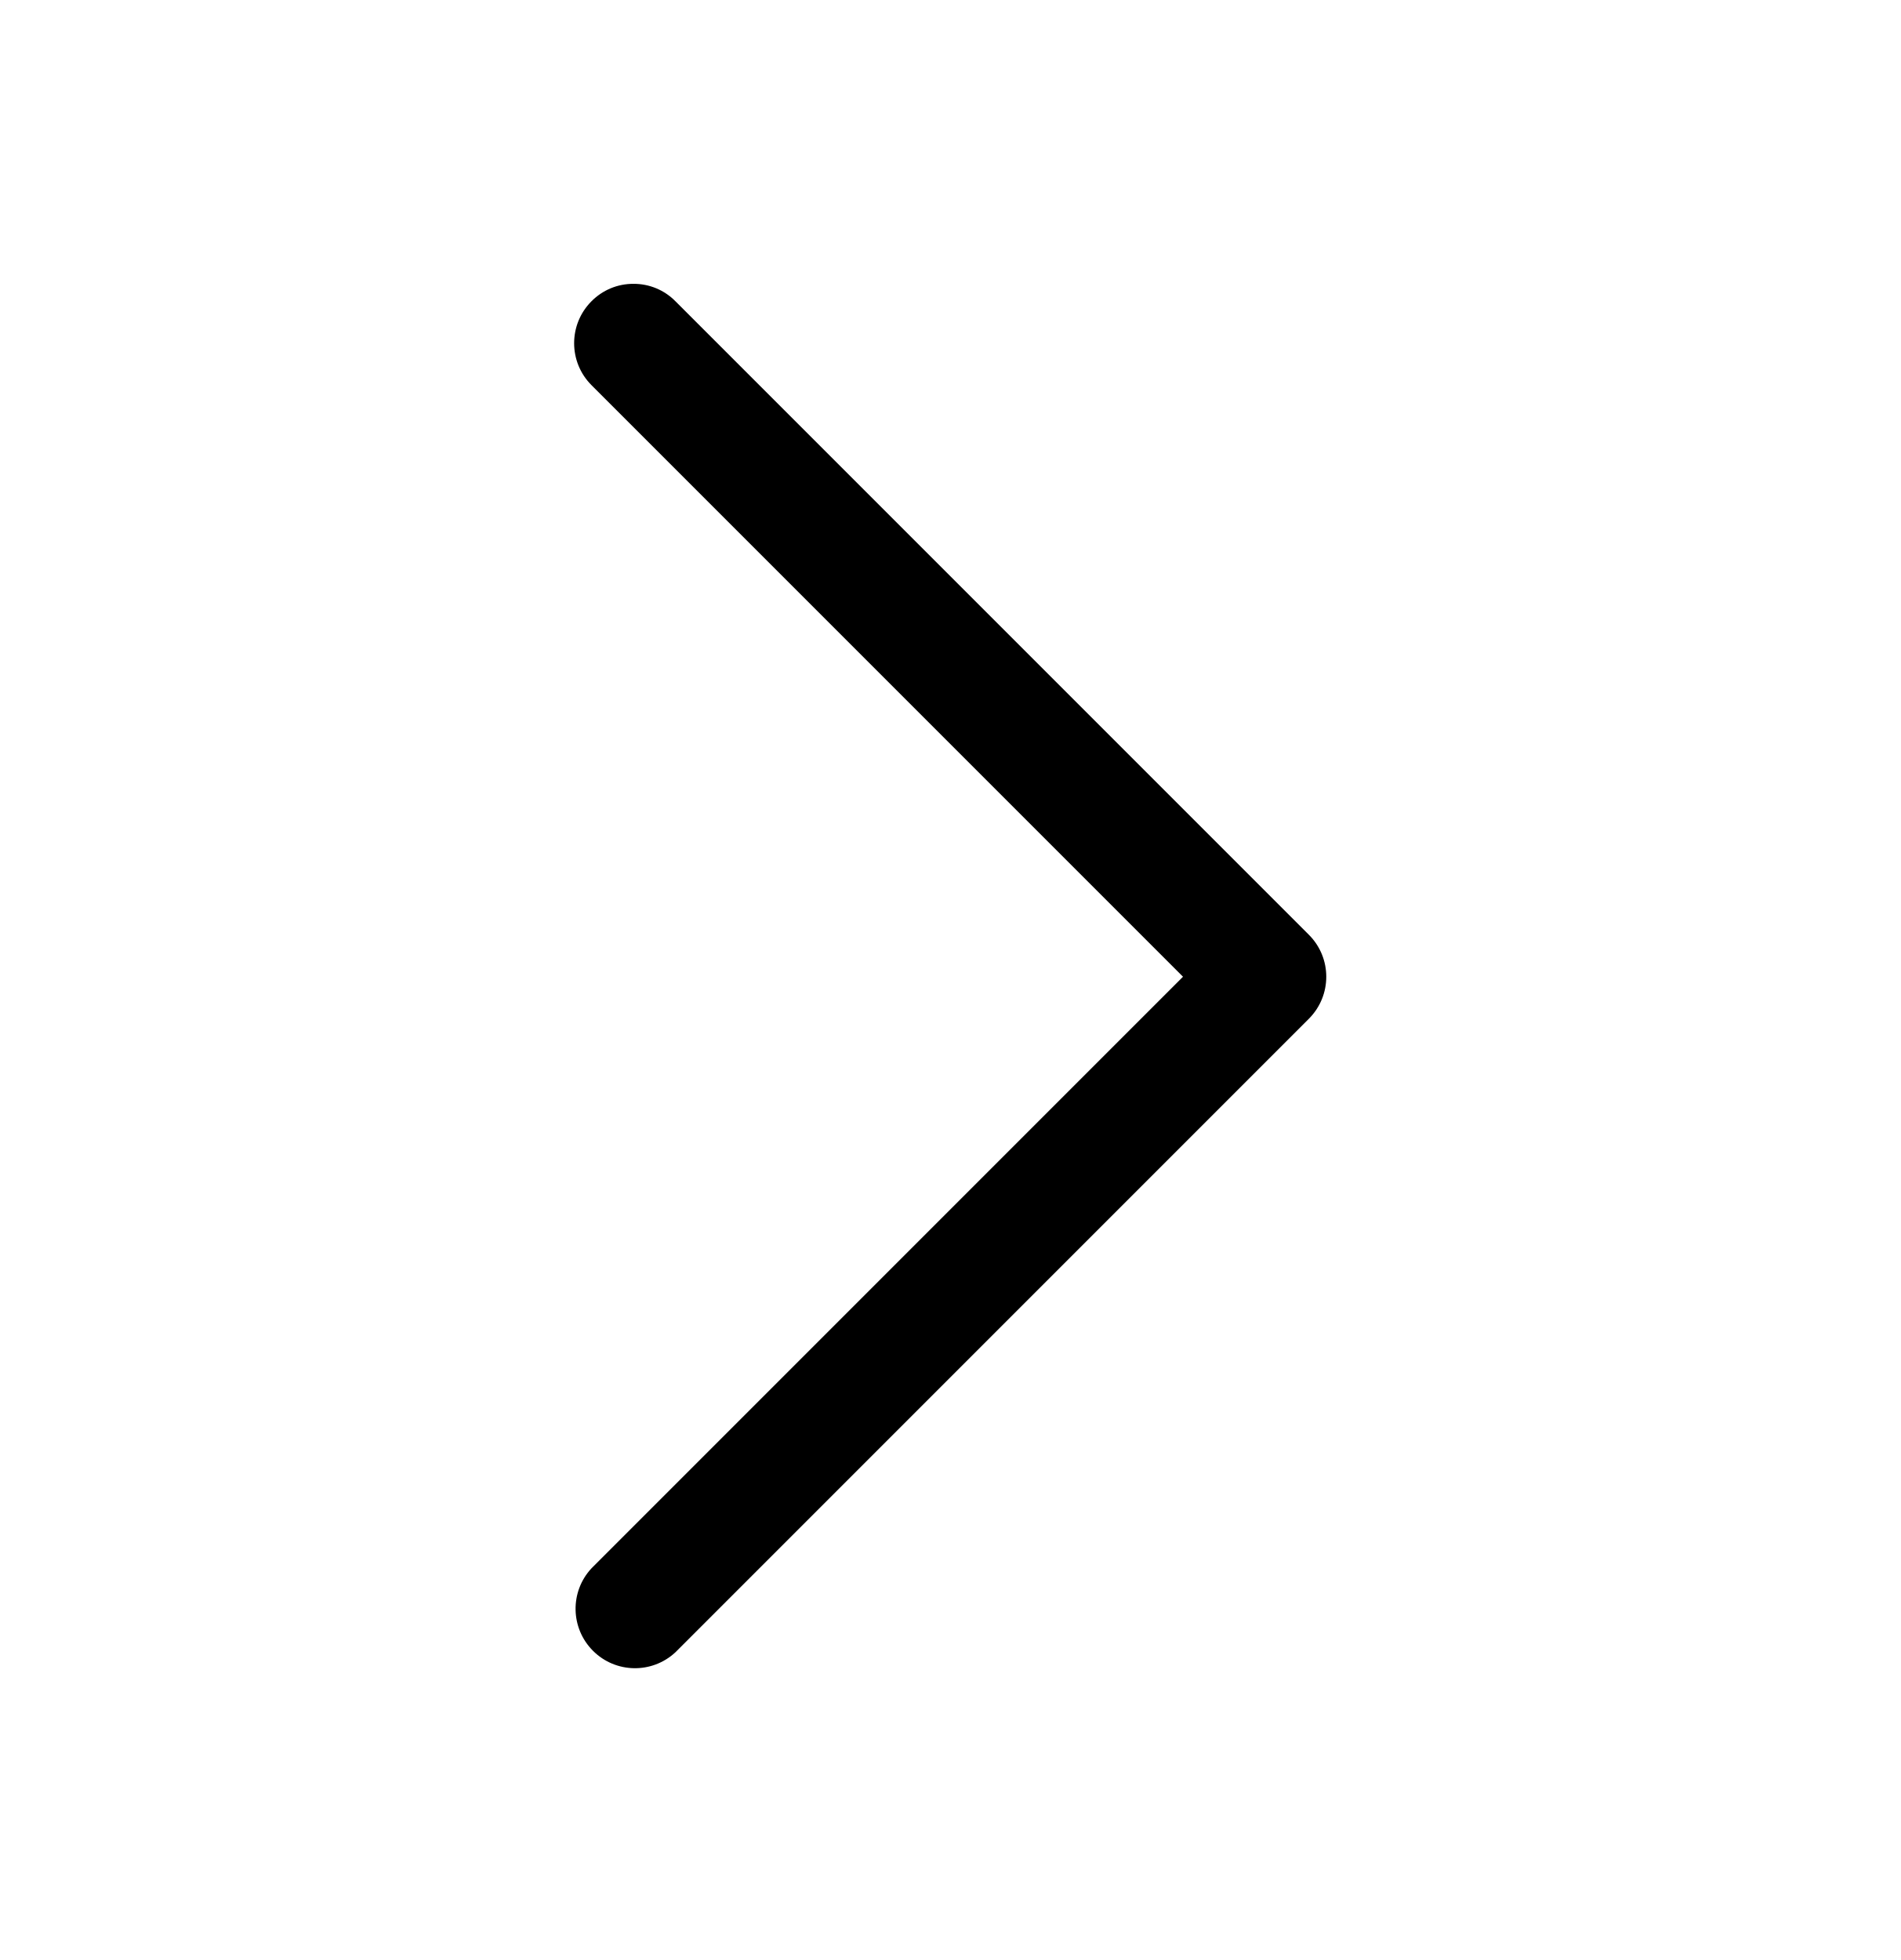
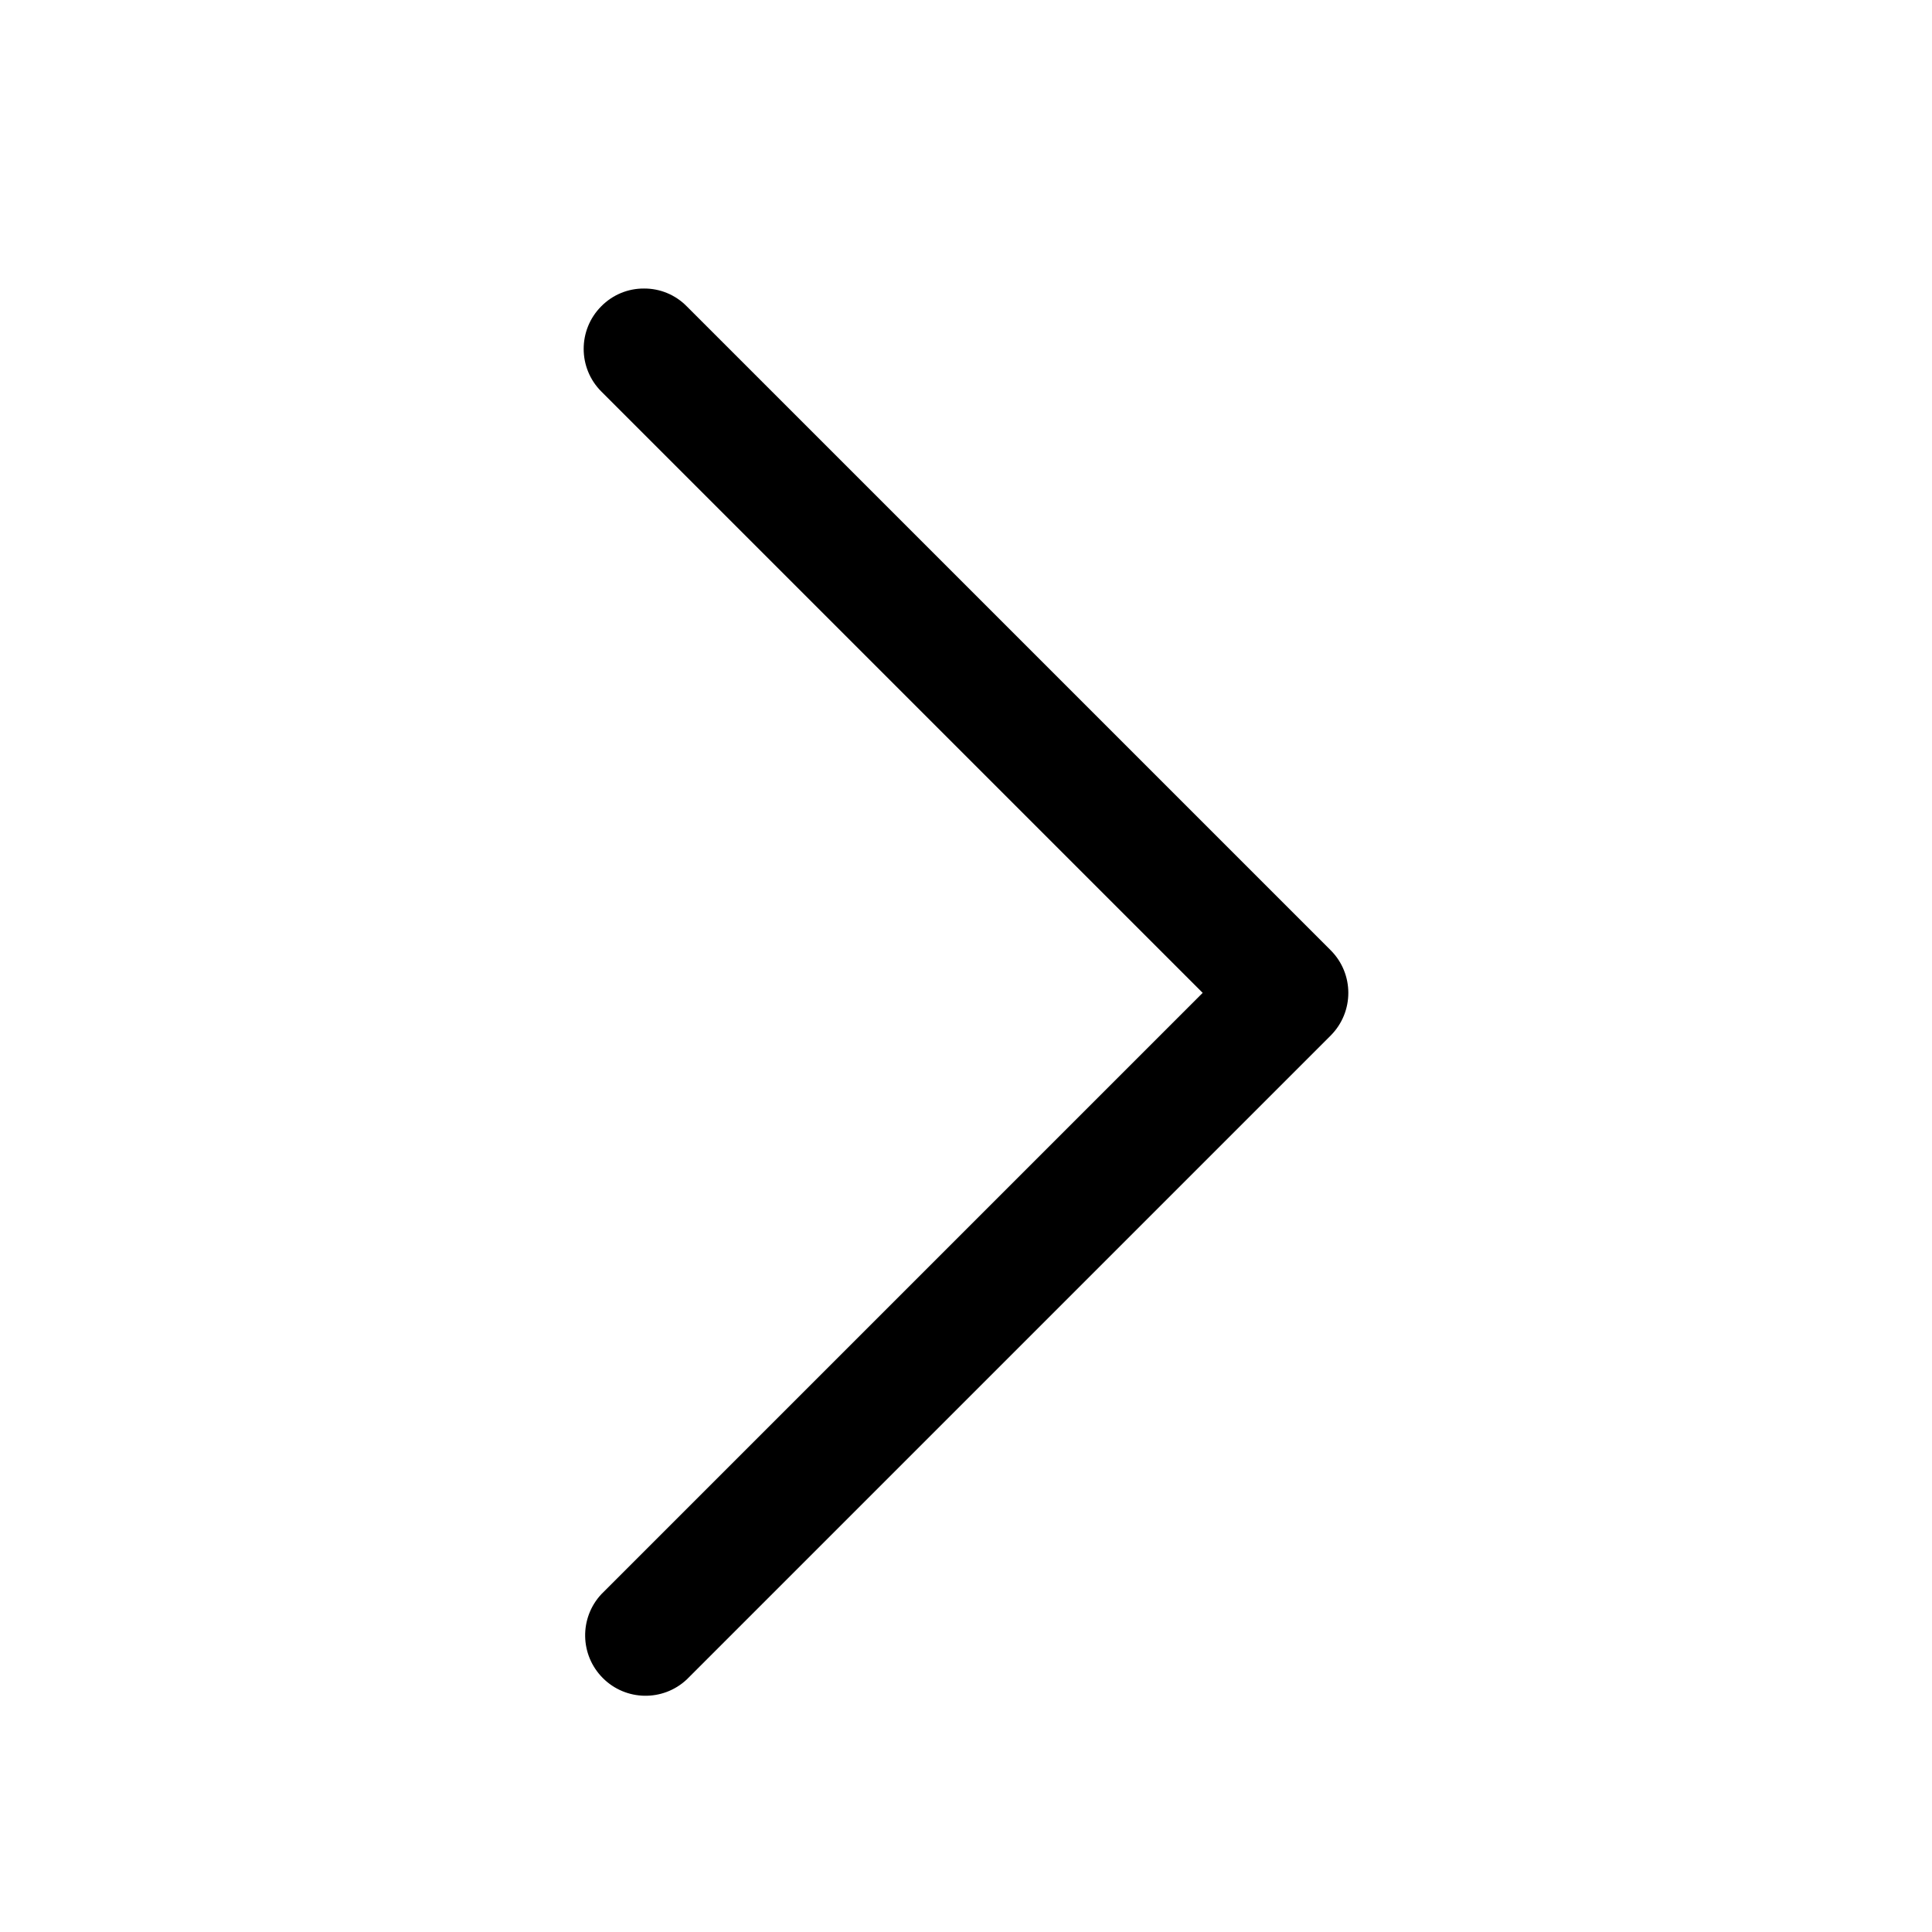
- <svg xmlns="http://www.w3.org/2000/svg" width="32" height="33" viewBox="0 0 32 33" fill="none">
+ <svg xmlns="http://www.w3.org/2000/svg" width="32" height="32" viewBox="0 0 32 32" fill="none">
  <path d="M10.667 4.779C10.932 4.777 11.187 4.883 11.373 5.072L22.04 15.739C22.43 16.129 22.43 16.761 22.04 17.152L11.373 27.819C10.979 28.186 10.365 28.175 9.985 27.794C9.604 27.413 9.593 26.799 9.96 26.405L19.92 16.445L9.96 6.485C9.57 6.095 9.57 5.462 9.96 5.072C10.147 4.883 10.401 4.777 10.667 4.779Z" fill="black" />
</svg>
